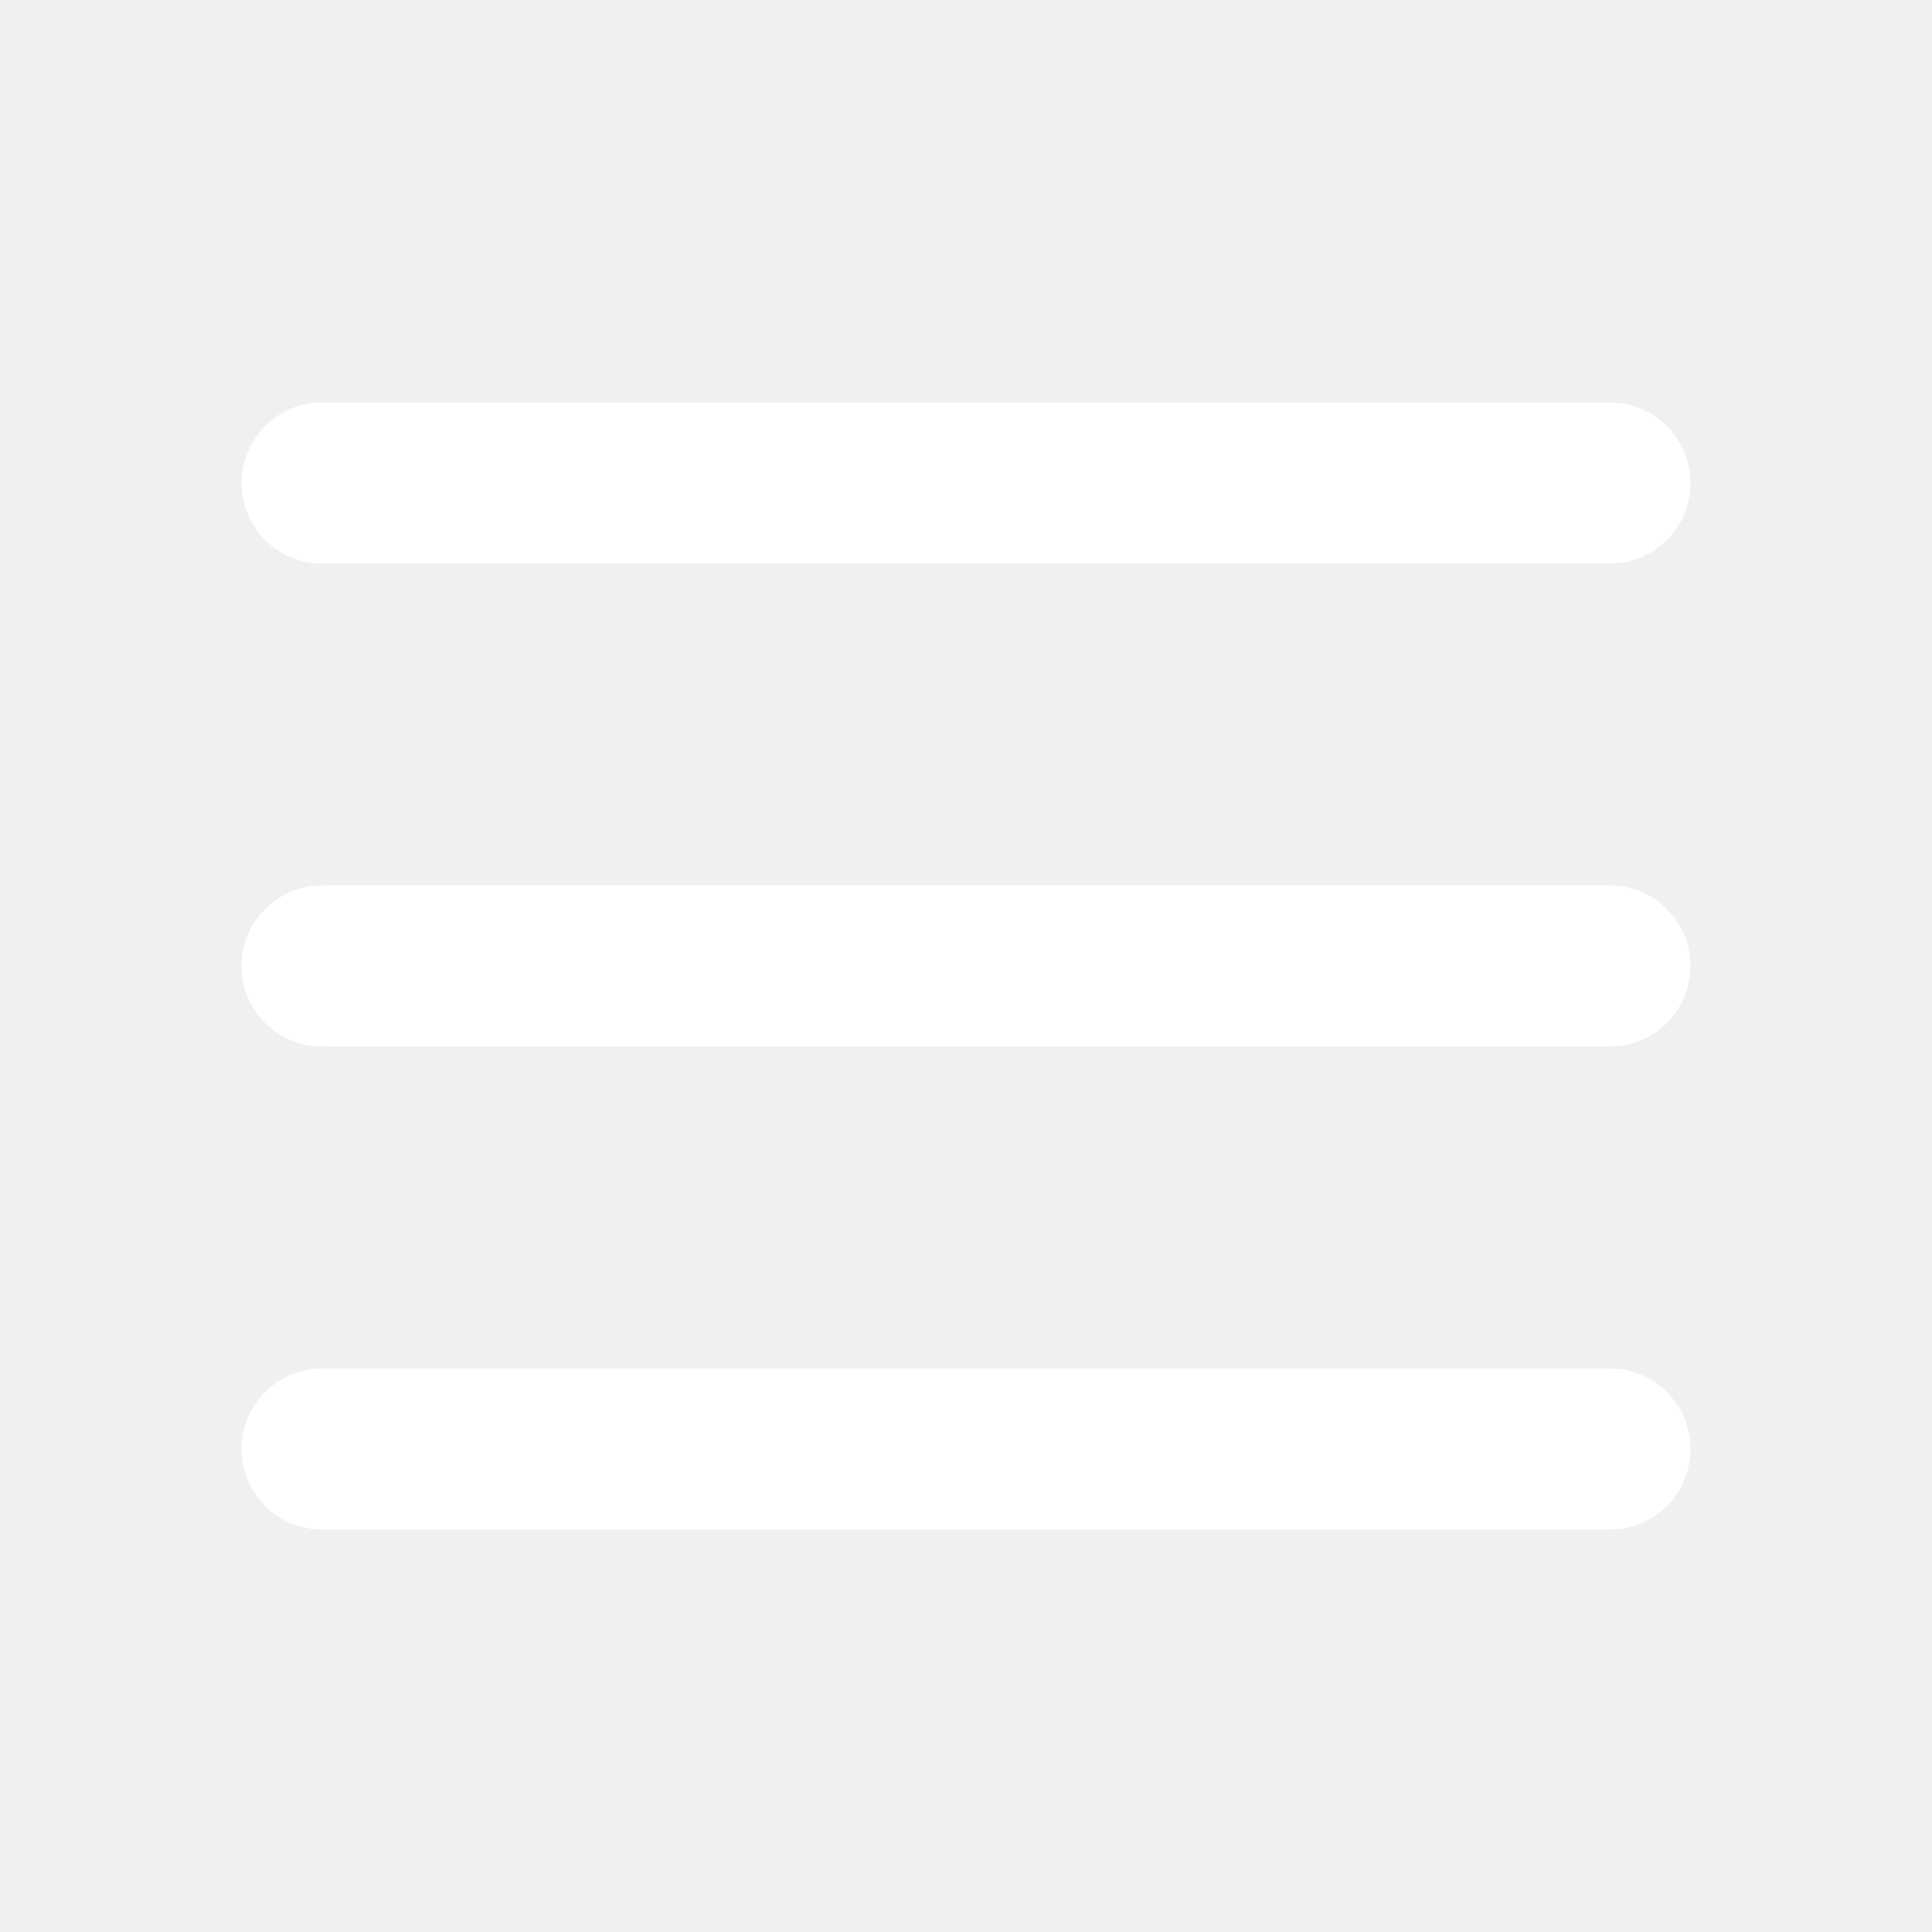
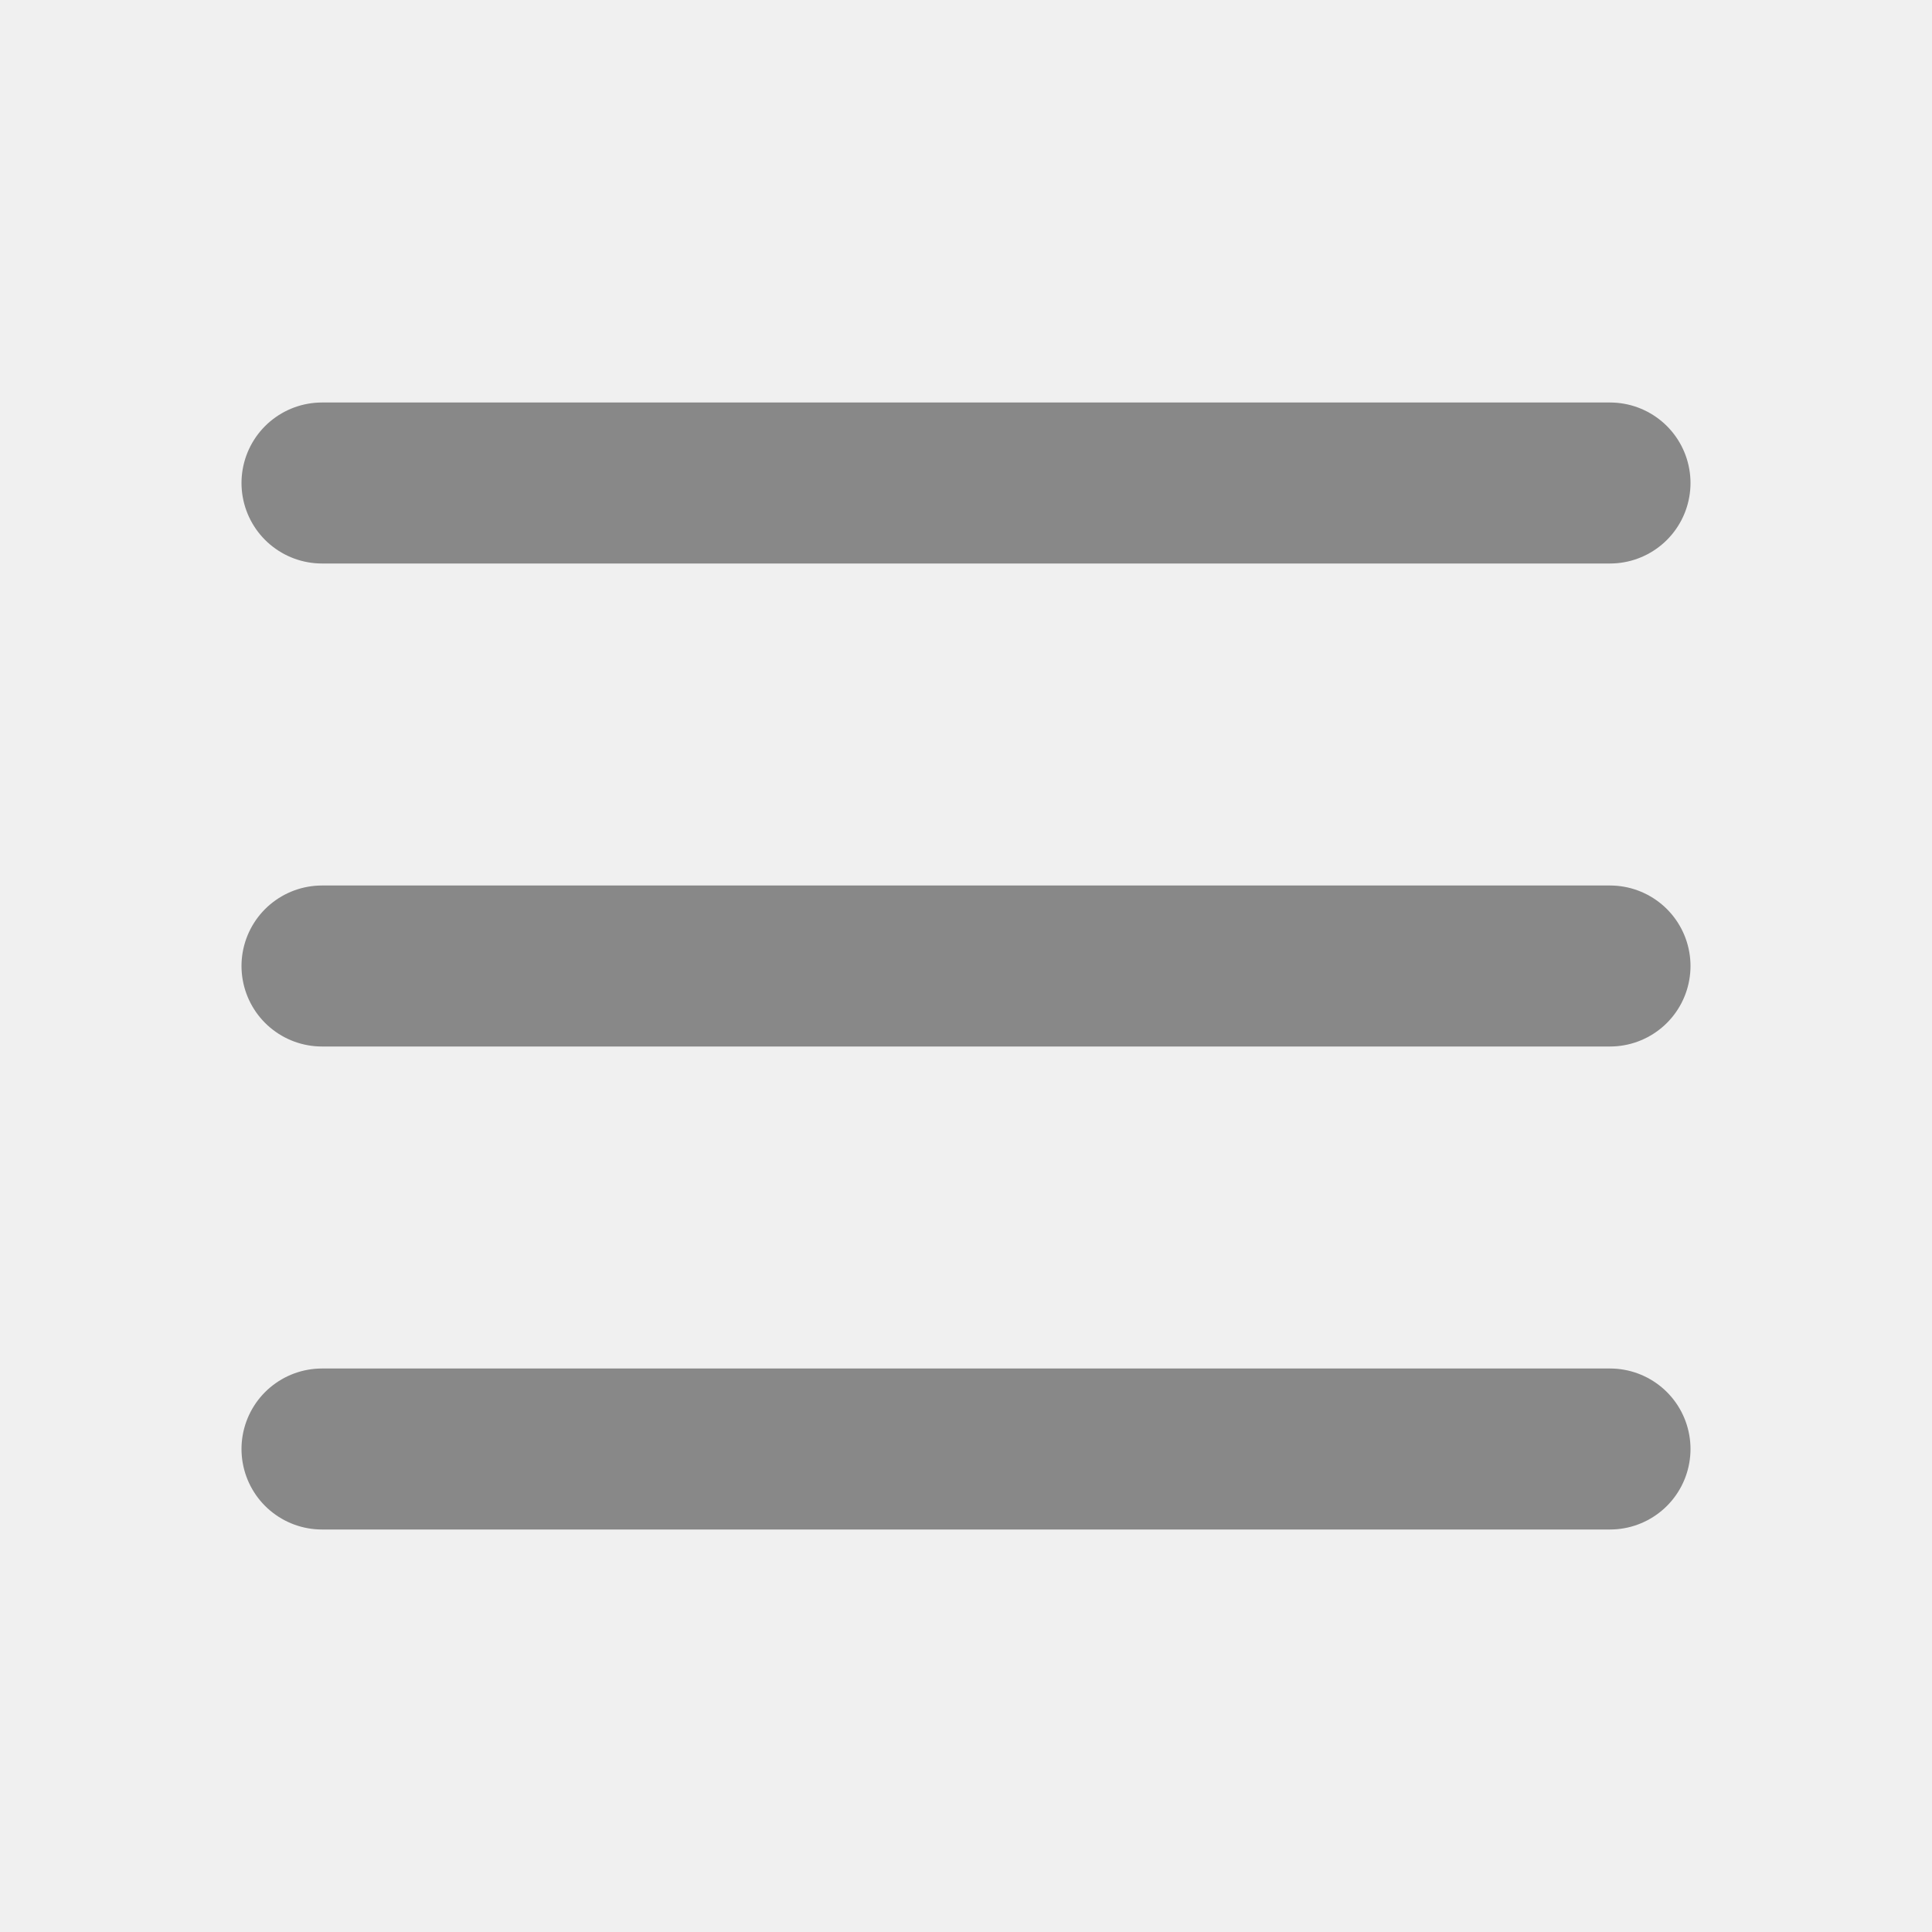
- <svg xmlns="http://www.w3.org/2000/svg" width="24" height="24" viewBox="0 0 24 24" fill="none" stroke="white" stroke-width="2" stroke-linecap="round" stroke-linejoin="round" class="lucide lucide-menu-icon lucide-menu">
+ <svg xmlns="http://www.w3.org/2000/svg" width="24" height="24" viewBox="0 0 24 24" fill="none" stroke="#888888" stroke-width="2" stroke-linecap="round" stroke-linejoin="round" class="lucide lucide-menu-icon lucide-menu">
  <line x1="4" x2="20" y1="12" y2="12" />
  <line x1="4" x2="20" y1="6" y2="6" />
  <line x1="4" x2="20" y1="18" y2="18" />
</svg>
